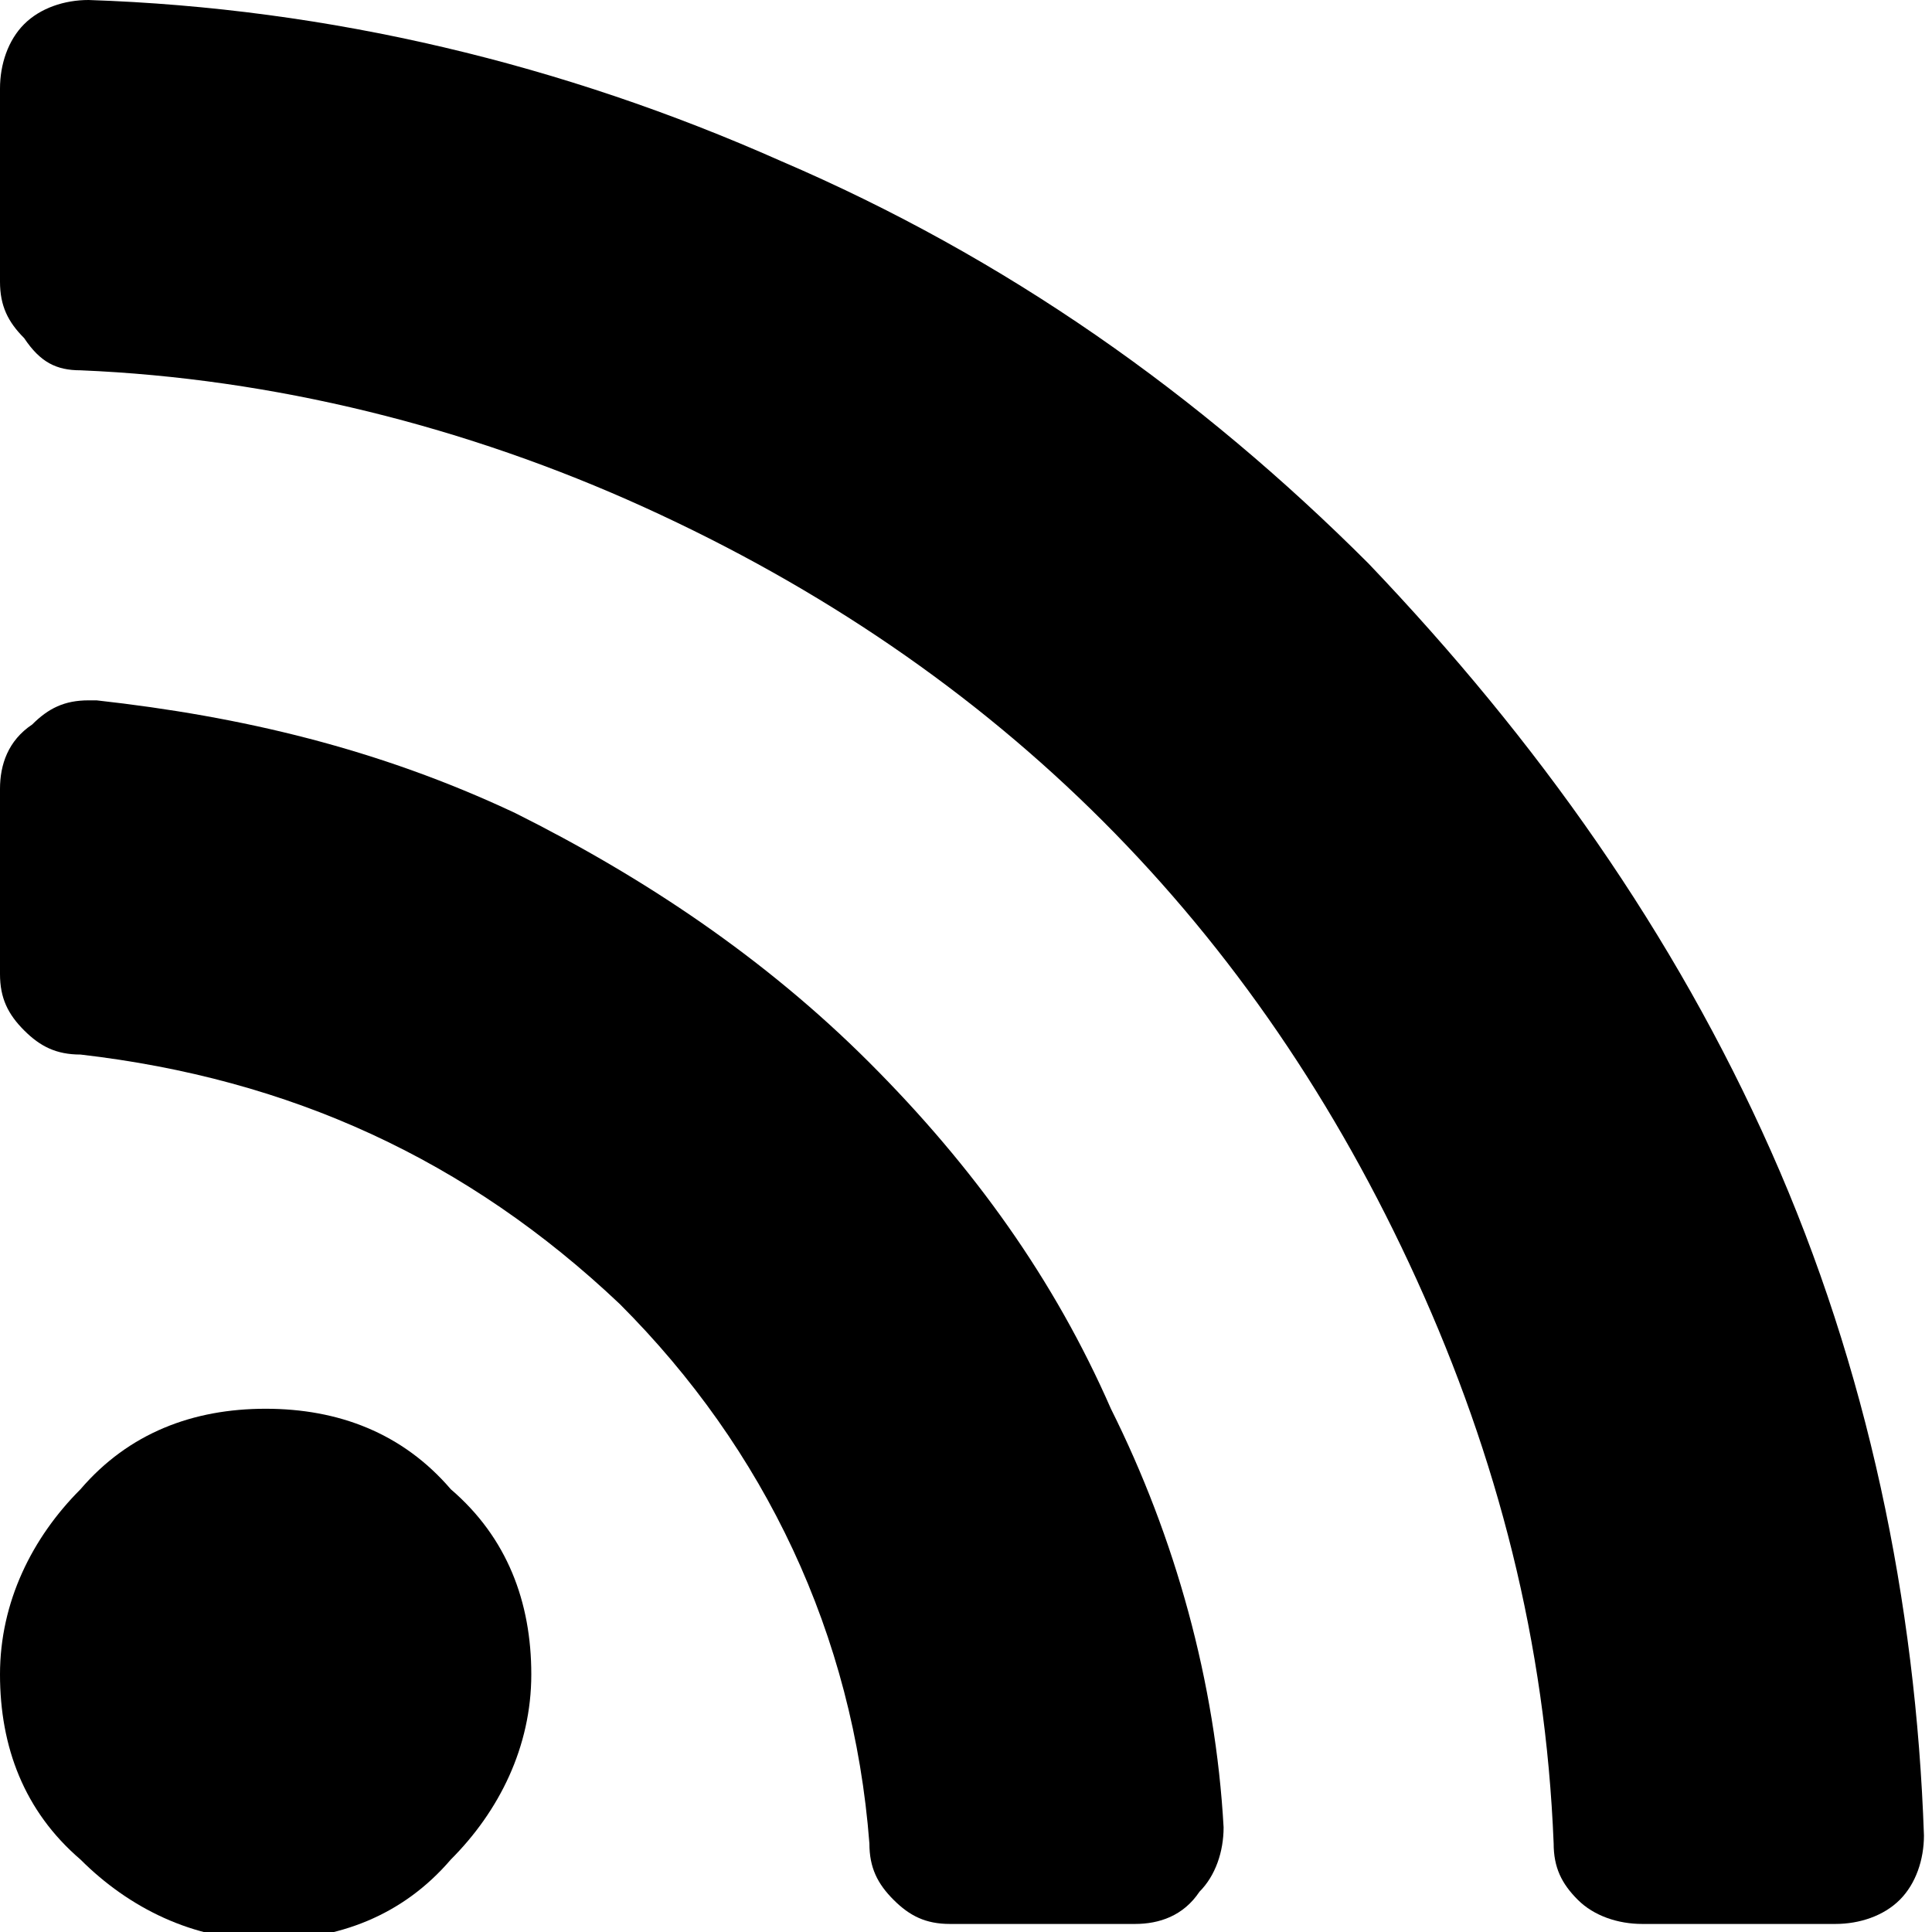
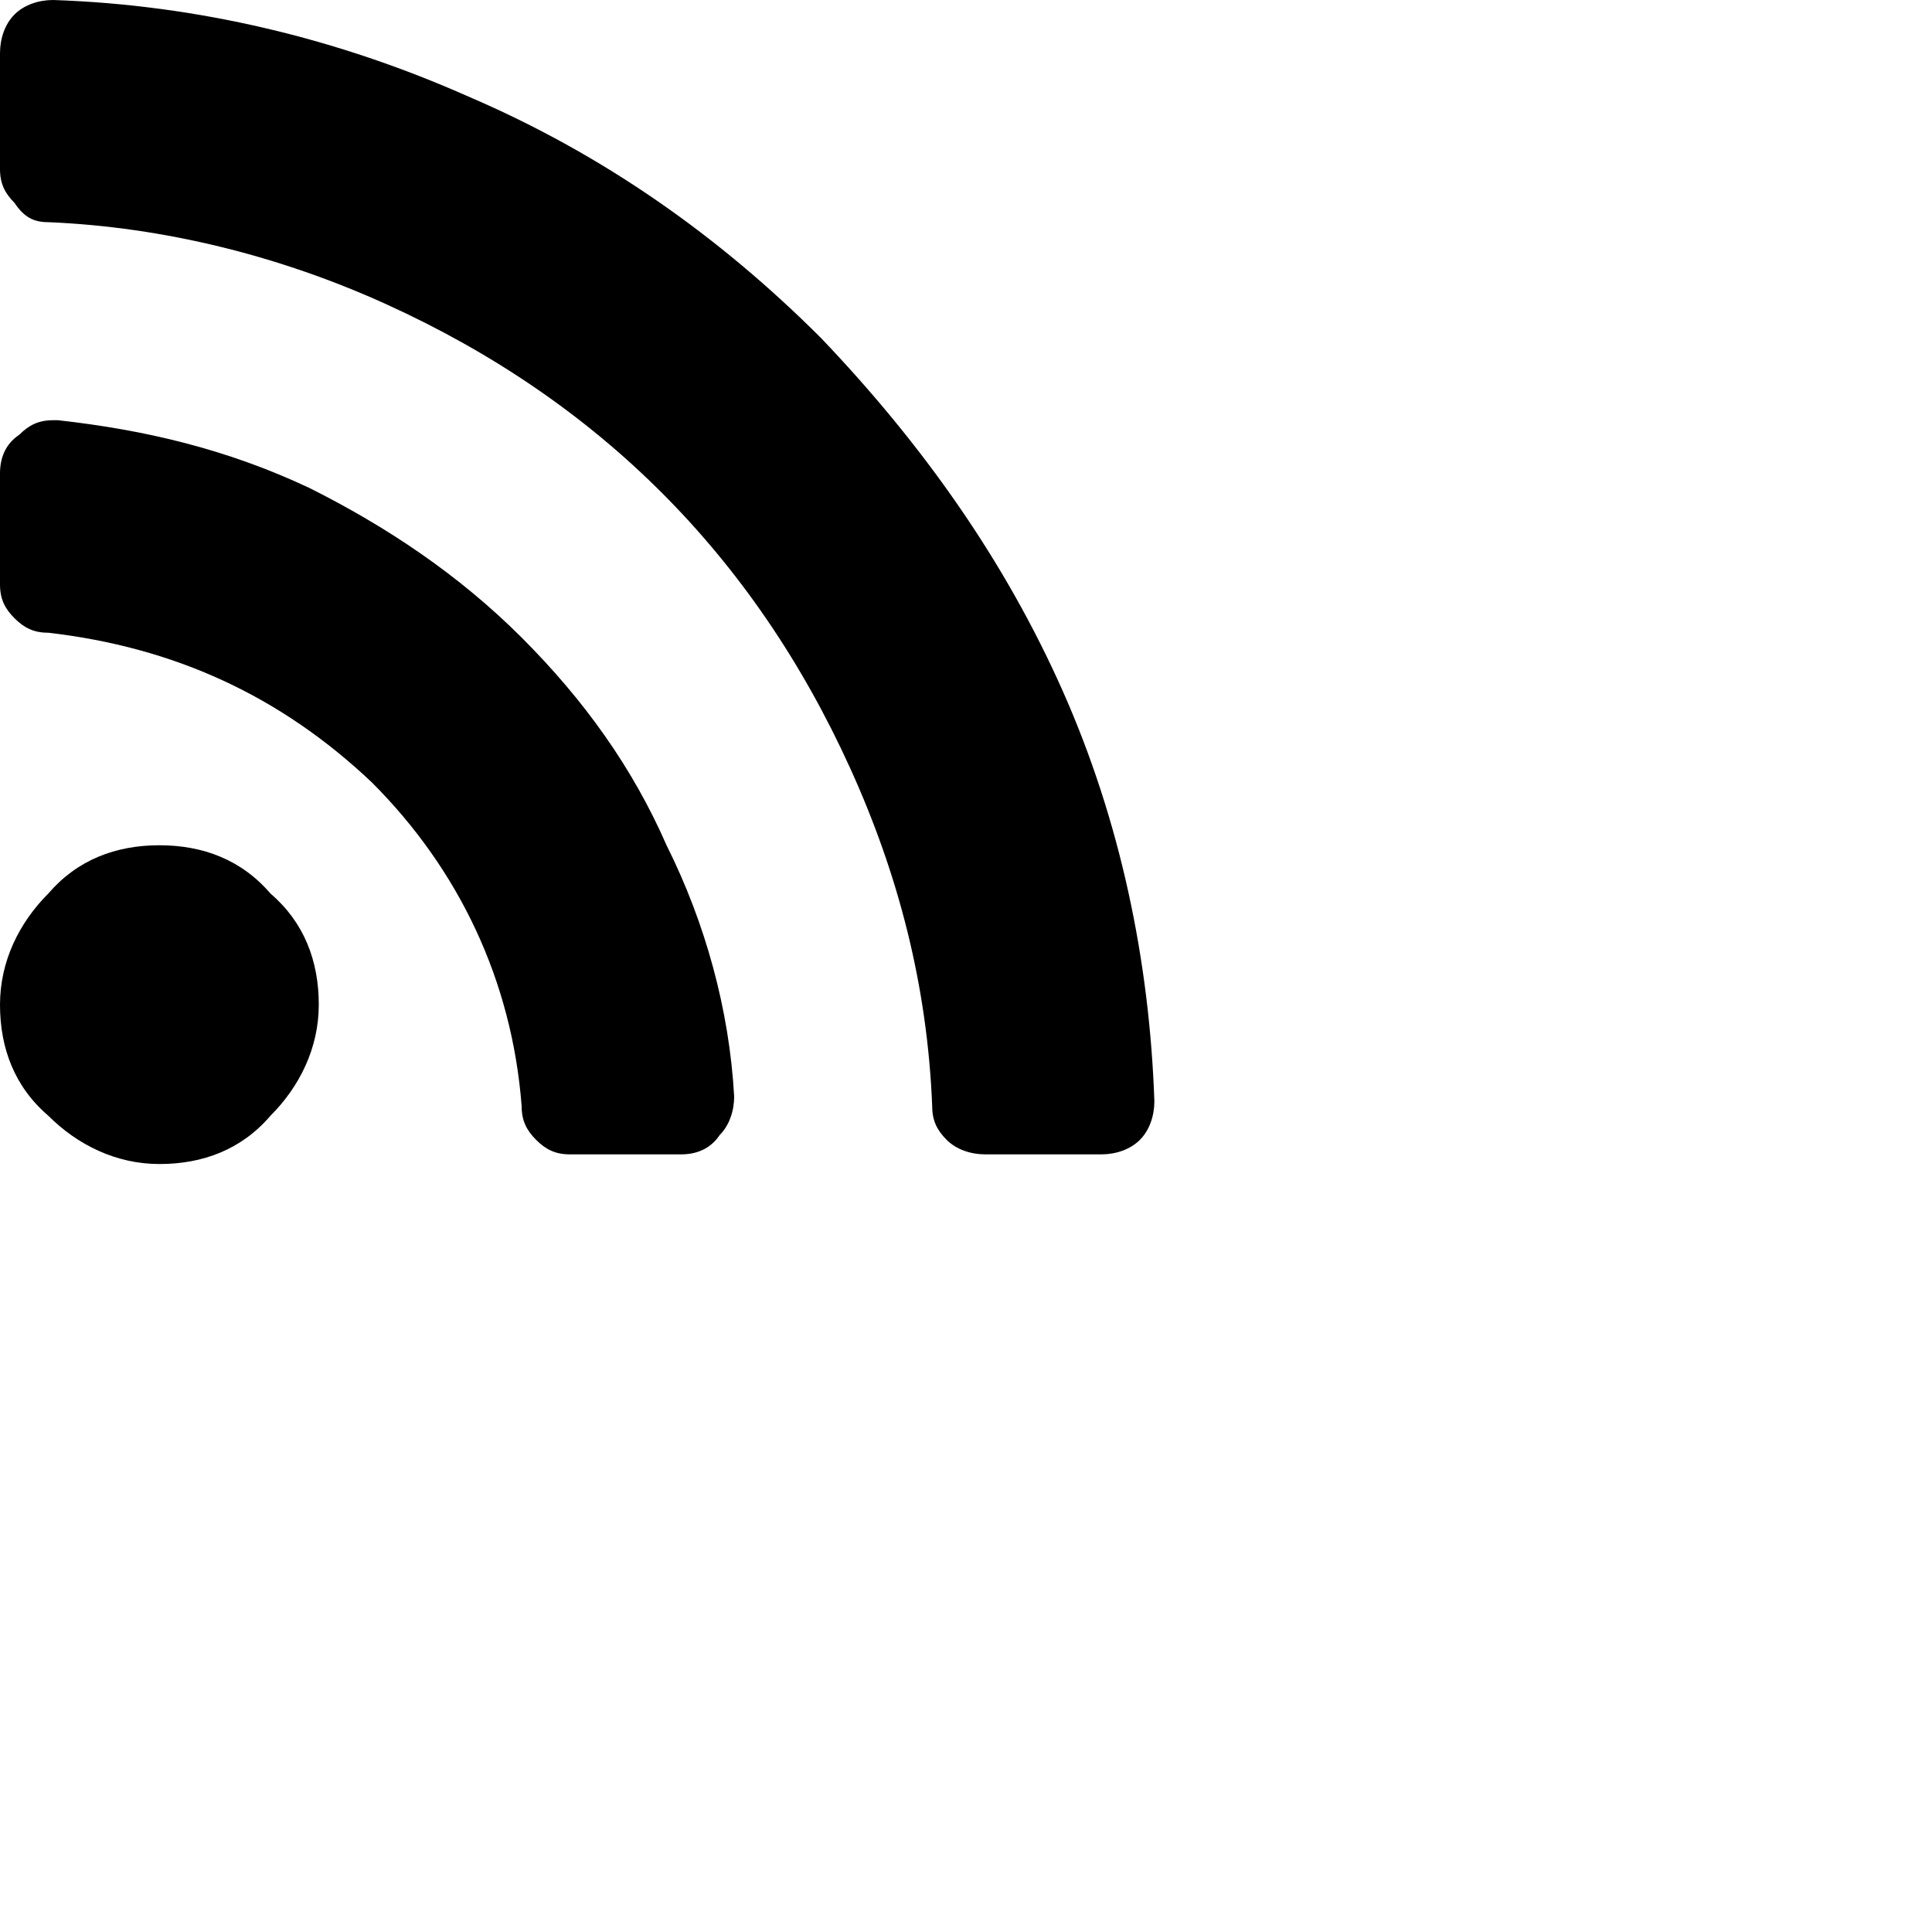
- <svg xmlns="http://www.w3.org/2000/svg" fill="#000000" width="24" height="24" version="1.1" id="Layer_1" x="0px" y="0px" viewBox="0 0 24 24" style="enable-background:new 0 0 24 24;" xml:space="preserve">
+ <svg xmlns="http://www.w3.org/2000/svg" fill="#000000" width="40" height="40" version="1.1" id="Layer_1" x="0px" y="0px" viewBox="0 0 40 40" style="enable-background:new 0 0 40 40;" xml:space="preserve">
  <g>
    <g>
      <path d="M3.3,17.5c-0.9,0-1.7,0.3-2.3,1c-0.6,0.6-1,1.4-1,2.3s0.3,1.7,1,2.3c0.6,0.6,1.4,1,2.3,1s1.7-0.3,2.3-1    c0.6-0.6,1-1.4,1-2.3s-0.3-1.7-1-2.3C5,17.8,4.2,17.5,3.3,17.5z" />
      <path d="M10.8,13.2c-1.3-1.3-2.8-2.3-4.4-3.1C4.7,9.3,3,8.9,1.2,8.7H1.1C0.8,8.7,0.6,8.8,0.4,9C0.1,9.2,0,9.5,0,9.8v2.3    c0,0.3,0.1,0.5,0.3,0.7s0.4,0.3,0.7,0.3c2.6,0.3,4.8,1.3,6.7,3.1c1.8,1.8,2.9,4.1,3.1,6.7c0,0.3,0.1,0.5,0.3,0.7s0.4,0.3,0.7,0.3    h2.3c0.3,0,0.6-0.1,0.8-0.4c0.2-0.2,0.3-0.5,0.3-0.8c-0.1-1.8-0.6-3.6-1.4-5.2C13.1,15.9,12.1,14.5,10.8,13.2z" />
      <path d="M22,14.3c-1.2-2.7-2.9-5.1-5-7.3c-2.1-2.1-4.5-3.8-7.3-5C7,0.8,4.1,0.1,1.1,0l0,0C0.8,0,0.5,0.1,0.3,0.3S0,0.8,0,1.1v2.4    C0,3.8,0.1,4,0.3,4.2C0.5,4.5,0.7,4.6,1,4.6c2.4,0.1,4.8,0.7,7,1.7s4.1,2.3,5.7,3.9s2.9,3.5,3.9,5.7s1.6,4.5,1.7,7    c0,0.3,0.1,0.5,0.3,0.7c0.2,0.2,0.5,0.3,0.8,0.3h2.4c0.3,0,0.6-0.1,0.8-0.3c0.2-0.2,0.3-0.5,0.3-0.8C23.8,19.9,23.2,17,22,14.3z" />
    </g>
  </g>
</svg>
